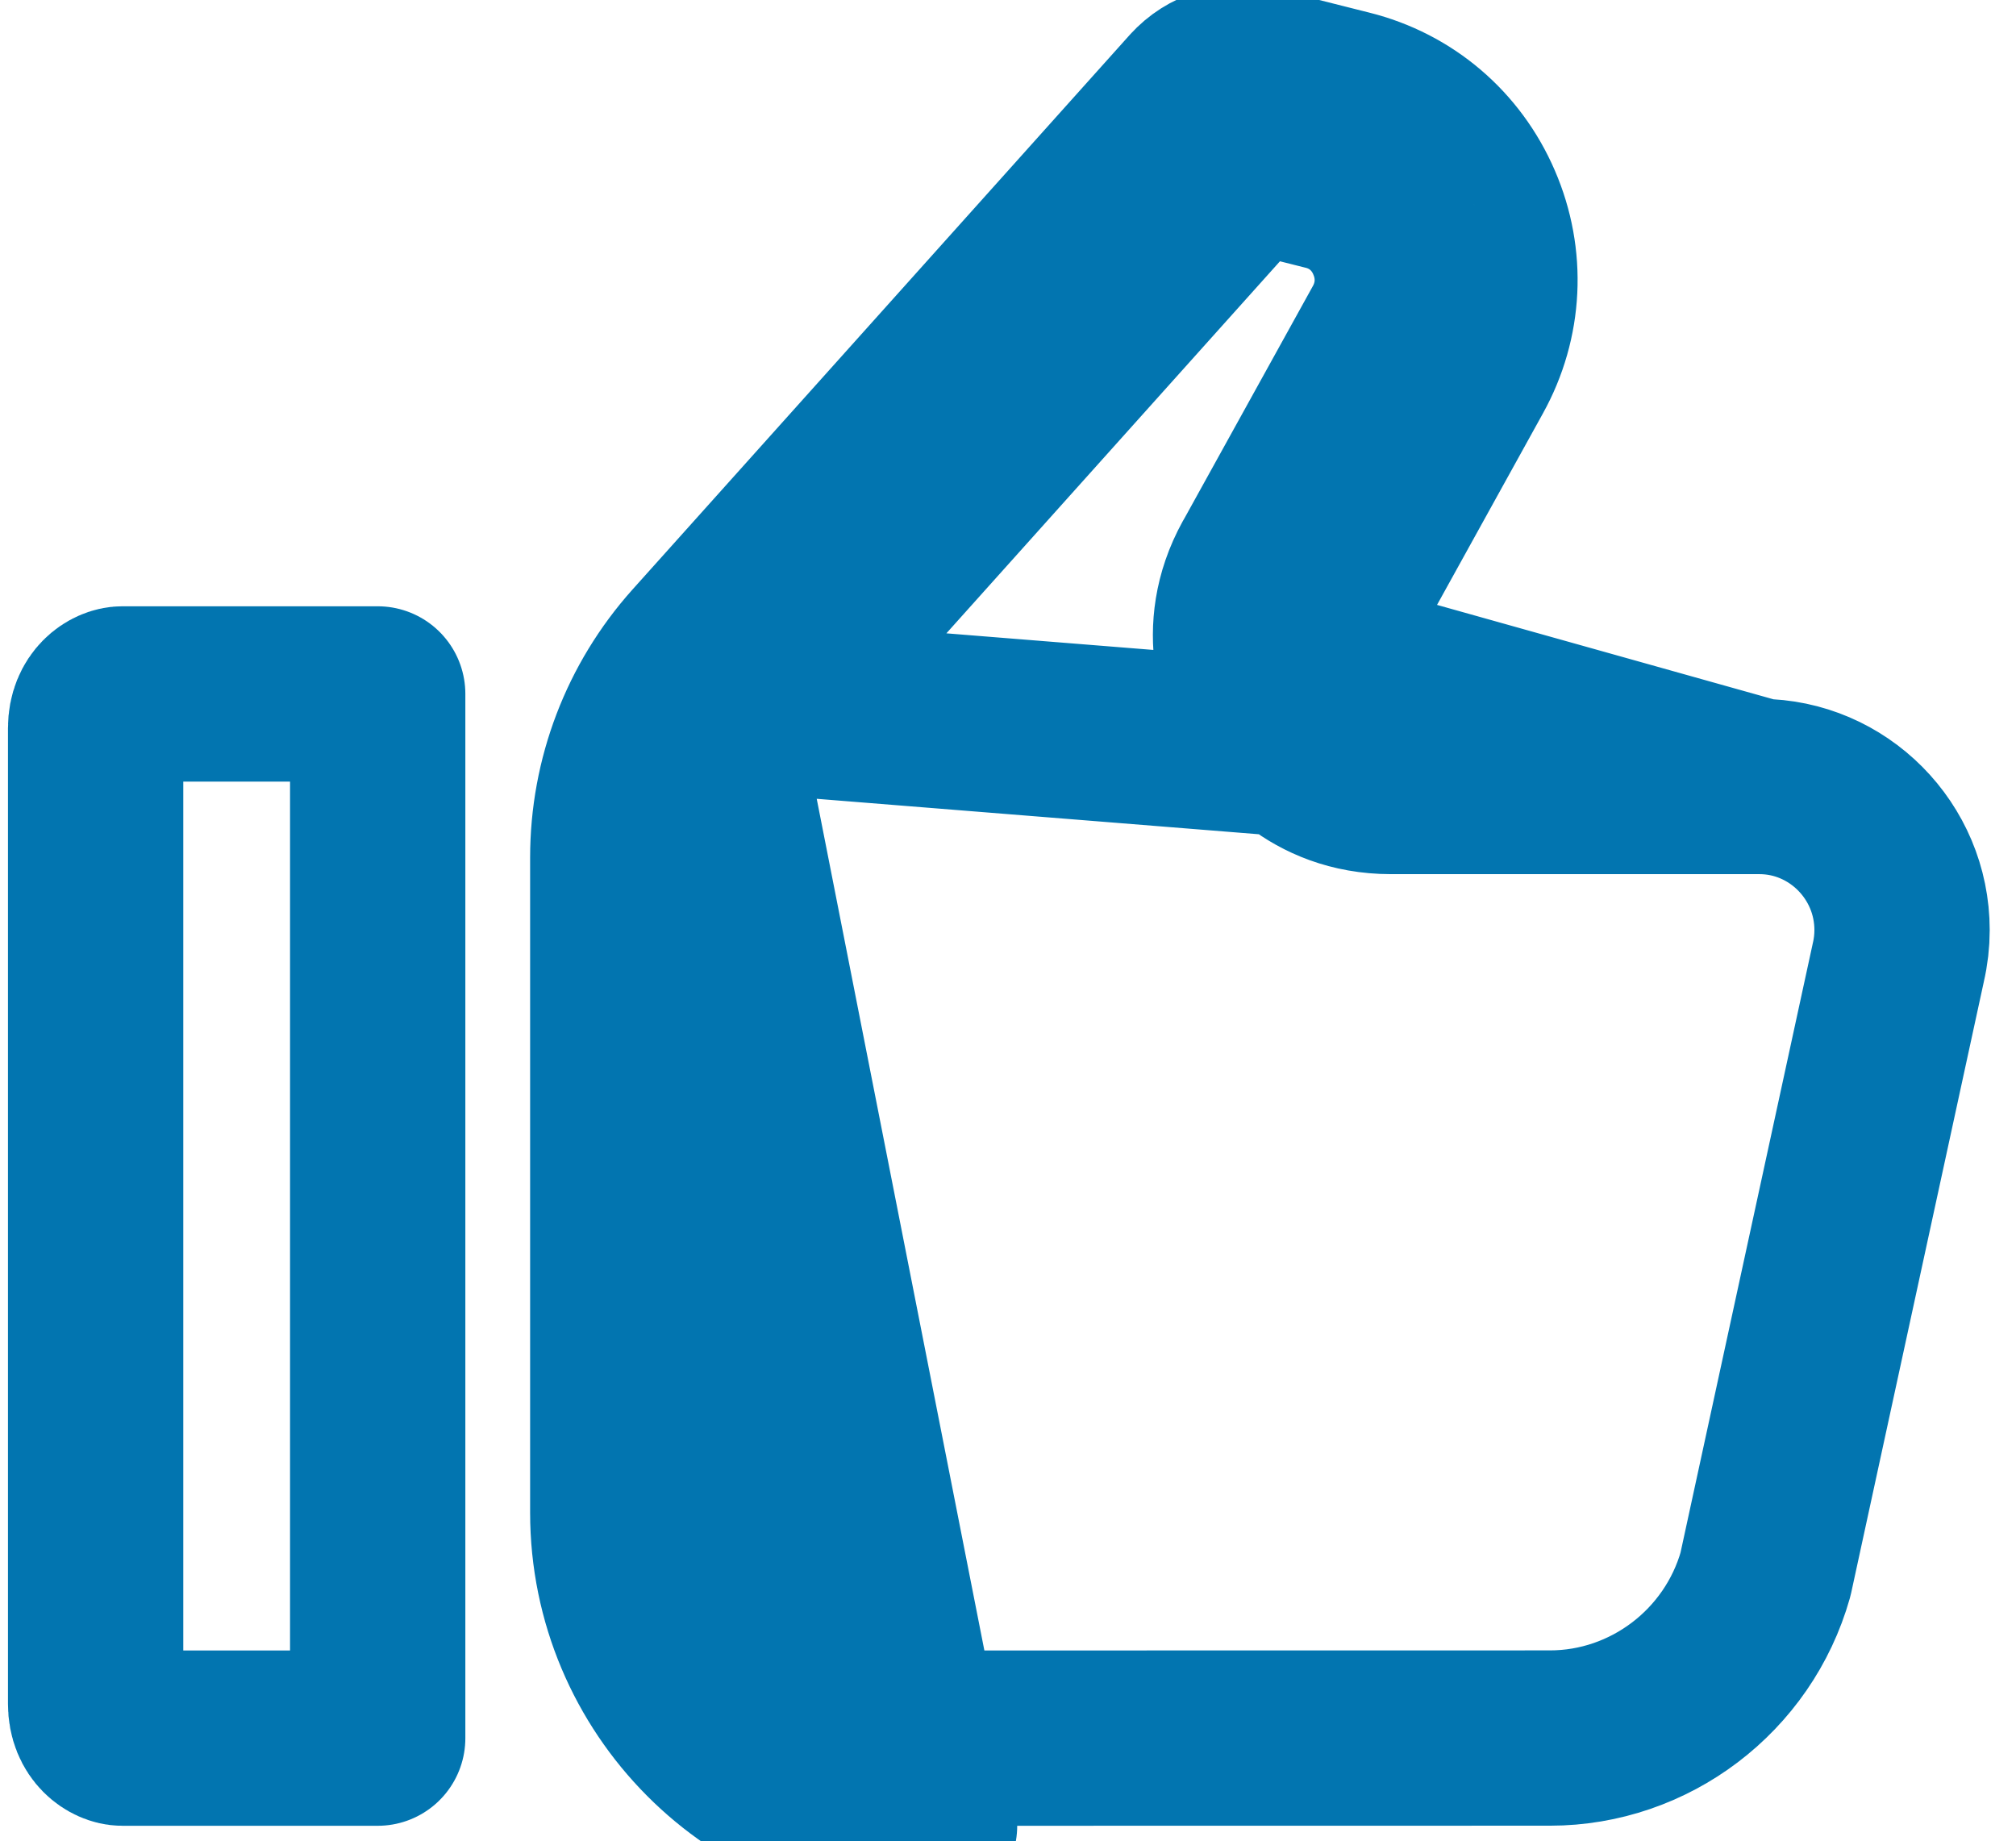
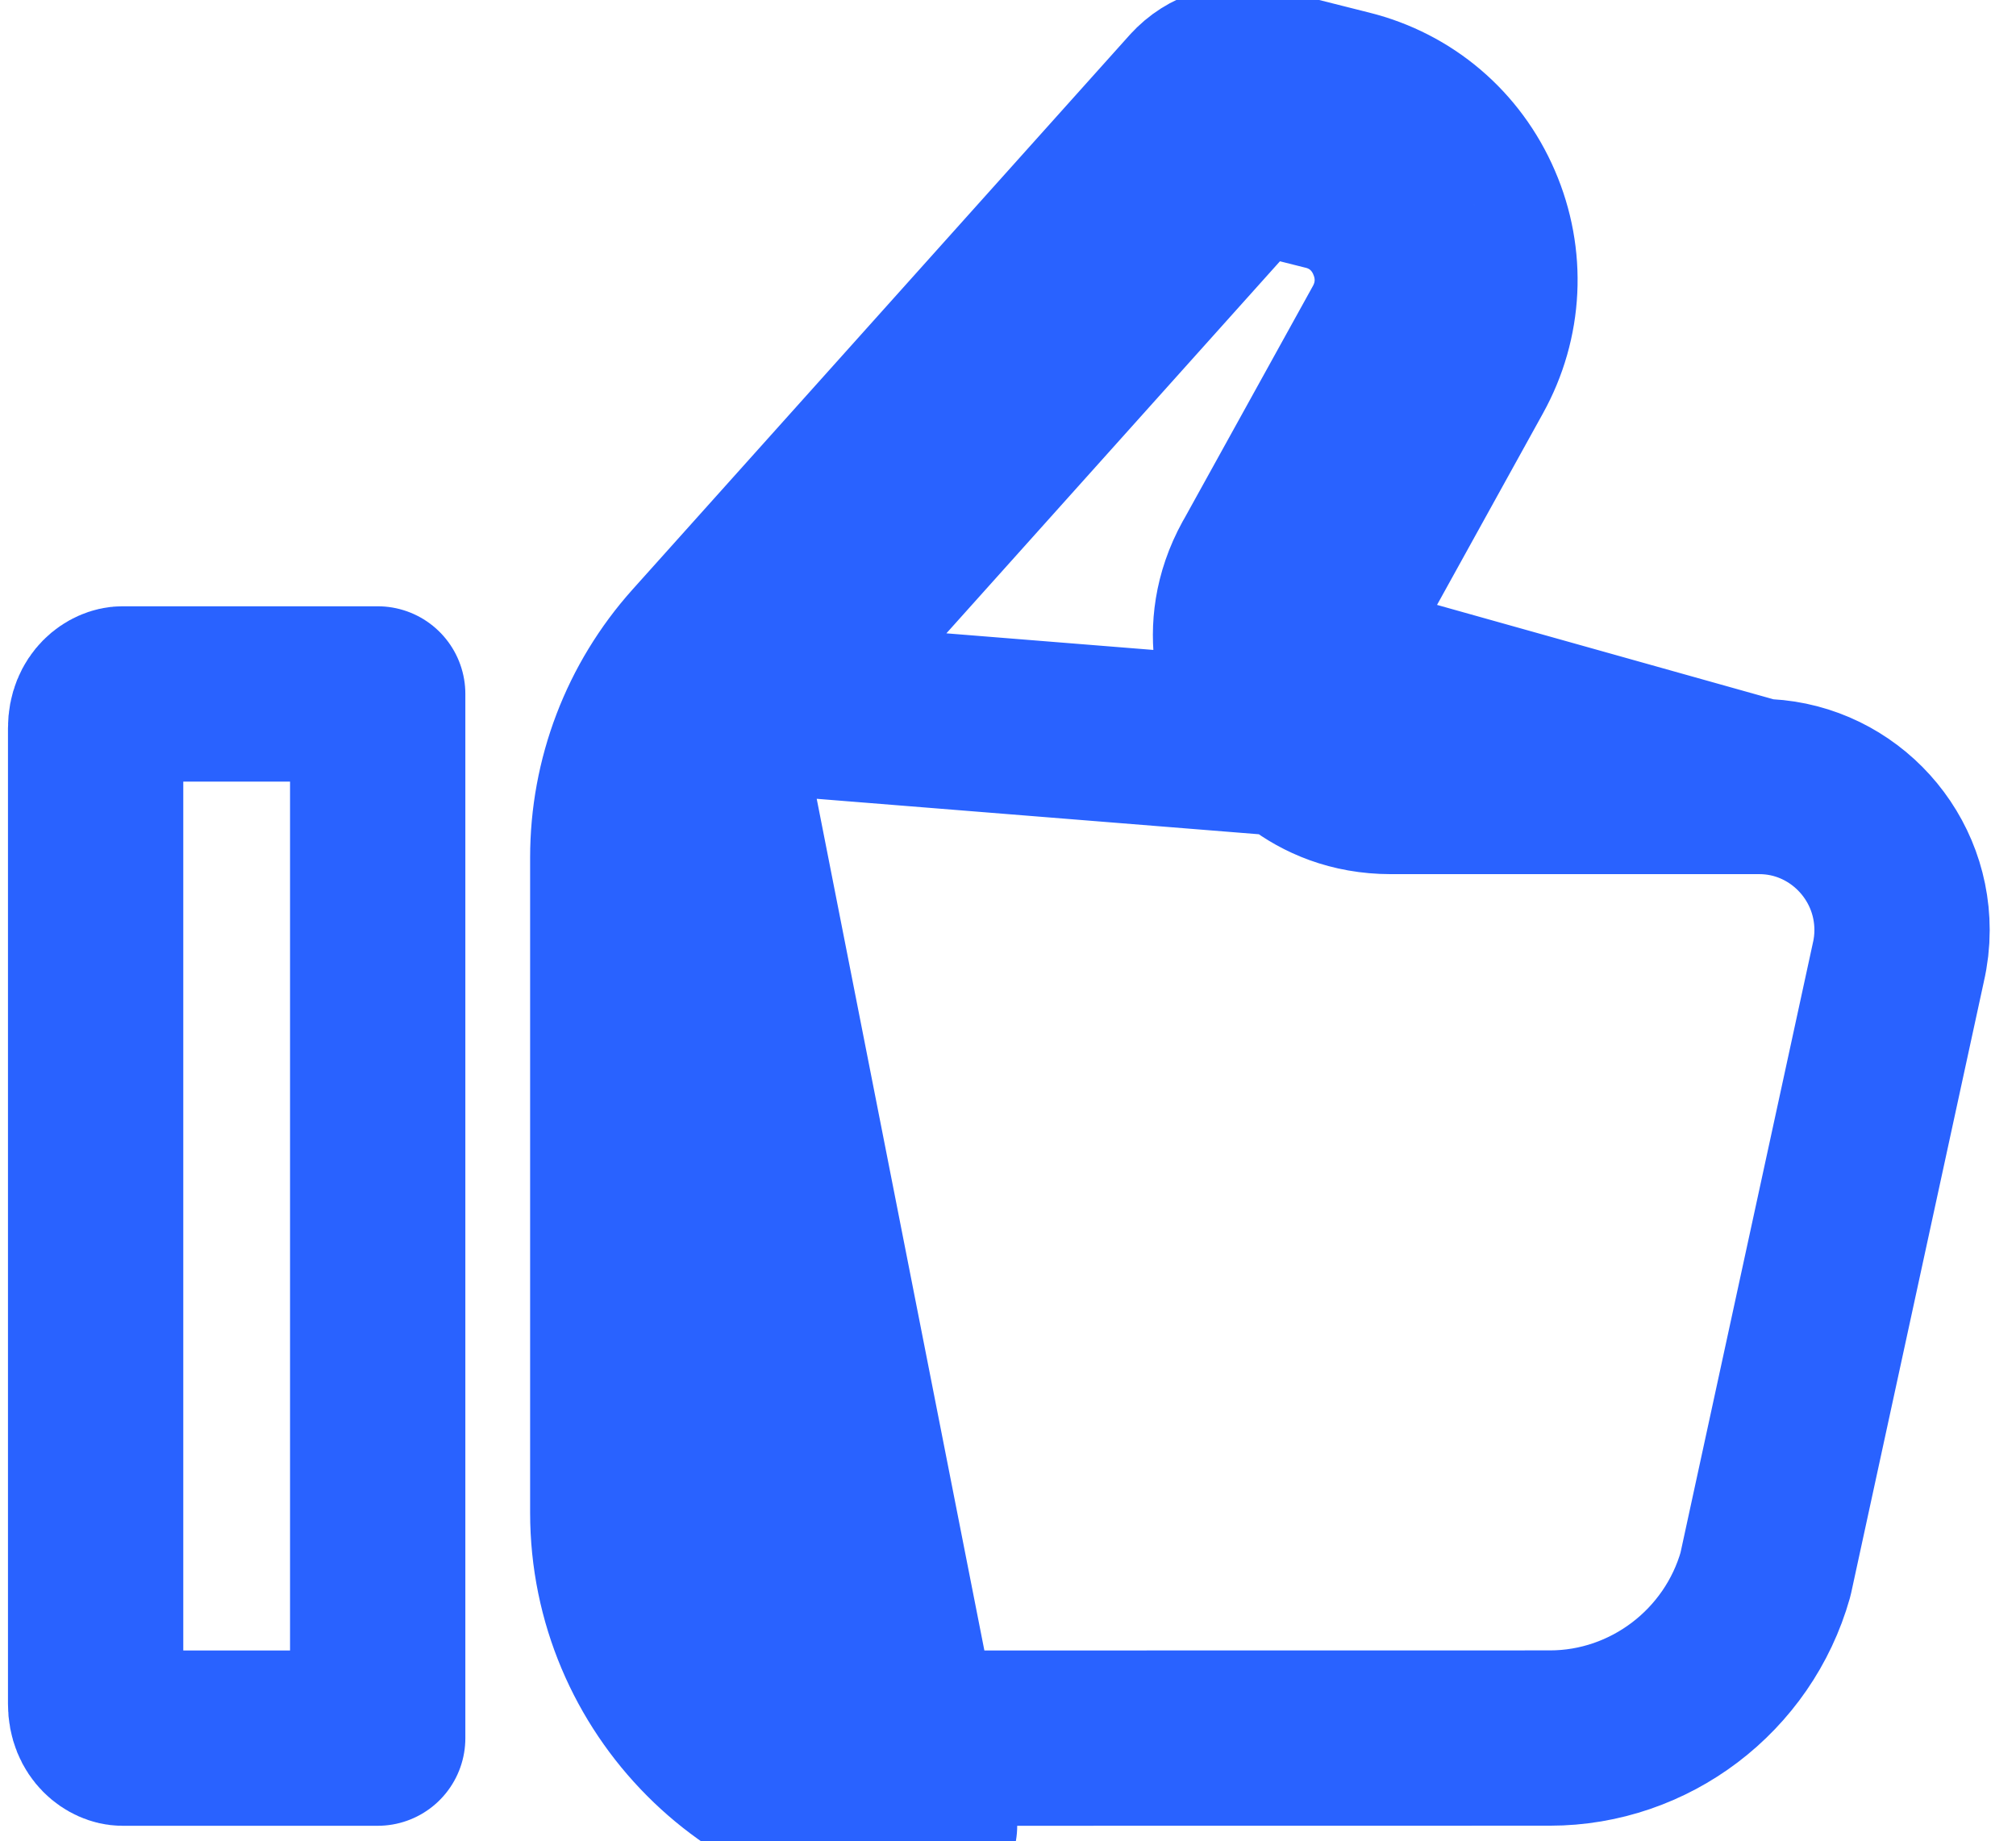
<svg xmlns="http://www.w3.org/2000/svg" width="23" height="21" viewBox="0 0 23 21" fill="none">
-   <path d="M1.091 19.439V8.308C1.091 8.03 1.287 7.917 1.396 7.917H4.309V19.83H1.396C1.287 19.83 1.091 19.716 1.091 19.439Z" stroke="#0275b0" stroke-width="2" stroke-linecap="round" stroke-linejoin="round" />
-   <path d="M20.077 8.973C20.075 8.973 20.074 8.973 20.072 8.973H15.869C14.978 8.973 14.528 8.358 14.391 8.124M20.077 8.973L15.255 7.62M20.077 8.973C20.967 8.975 21.7 9.707 21.7 10.611C21.7 10.734 21.686 10.859 21.657 10.982L21.657 10.982L21.655 10.992L20.142 17.962C19.831 19.063 18.82 19.829 17.683 19.829H17.683L10.605 19.83C10.605 19.83 10.605 19.83 10.605 19.83C9.199 19.83 8.048 18.679 8.048 17.258V9.783C8.048 9.146 8.281 8.536 8.705 8.061L20.077 8.973ZM14.391 8.124L15.255 7.62M14.391 8.124C14.392 8.125 14.392 8.126 14.393 8.127L15.255 7.62M14.391 8.124C14.254 7.889 13.943 7.202 14.37 6.428L14.371 6.428L15.853 3.748L15.853 3.748C16.028 3.433 16.046 3.069 15.902 2.737L15.902 2.736C15.759 2.404 15.483 2.17 15.137 2.084L15.136 2.084L14.261 1.864M15.255 7.62C15.193 7.515 15.068 7.234 15.246 6.912L16.728 4.232C17.053 3.646 17.087 2.956 16.82 2.34C16.554 1.723 16.029 1.276 15.379 1.114L14.335 0.851C14.08 0.787 13.811 0.869 13.633 1.066L7.96 7.394M14.261 1.864L14.378 1.734M14.261 1.864L14.091 1.821C14.197 1.848 14.307 1.812 14.378 1.734M14.261 1.864L8.705 8.061L7.96 7.394M14.378 1.734L14.378 1.734L14.162 1.54L14.161 1.539L13.633 1.066L14.161 1.54L14.162 1.54L14.378 1.734ZM7.96 7.394C7.371 8.052 7.048 8.9 7.048 9.783V17.258C7.048 19.228 8.643 20.83 10.605 20.83L7.96 7.394Z" stroke="#0275b0" stroke-width="2" stroke-linecap="round" stroke-linejoin="round" />
+   <path d="M1.091 19.439V8.308C1.091 8.03 1.287 7.917 1.396 7.917H4.309V19.83H1.396C1.287 19.83 1.091 19.716 1.091 19.439Z" stroke="#2962FF" stroke-width="2" stroke-linecap="round" stroke-linejoin="round" />
+   <path d="M20.077 8.973C20.075 8.973 20.074 8.973 20.072 8.973H15.869C14.978 8.973 14.528 8.358 14.391 8.124M20.077 8.973L15.255 7.62M20.077 8.973C20.967 8.975 21.7 9.707 21.7 10.611C21.7 10.734 21.686 10.859 21.657 10.982L21.657 10.982L21.655 10.992L20.142 17.962C19.831 19.063 18.82 19.829 17.683 19.829H17.683L10.605 19.83C10.605 19.83 10.605 19.83 10.605 19.83C9.199 19.83 8.048 18.679 8.048 17.258V9.783C8.048 9.146 8.281 8.536 8.705 8.061L20.077 8.973ZM14.391 8.124L15.255 7.62M14.391 8.124C14.392 8.125 14.392 8.126 14.393 8.127L15.255 7.62M14.391 8.124C14.254 7.889 13.943 7.202 14.37 6.428L14.371 6.428L15.853 3.748L15.853 3.748C16.028 3.433 16.046 3.069 15.902 2.737L15.902 2.736C15.759 2.404 15.483 2.17 15.137 2.084L15.136 2.084L14.261 1.864M15.255 7.62C15.193 7.515 15.068 7.234 15.246 6.912L16.728 4.232C17.053 3.646 17.087 2.956 16.82 2.34C16.554 1.723 16.029 1.276 15.379 1.114L14.335 0.851C14.08 0.787 13.811 0.869 13.633 1.066L7.96 7.394M14.261 1.864L14.378 1.734M14.261 1.864L14.091 1.821C14.197 1.848 14.307 1.812 14.378 1.734M14.261 1.864L8.705 8.061L7.96 7.394M14.378 1.734L14.378 1.734L14.162 1.54L14.161 1.539L13.633 1.066L14.161 1.54L14.162 1.54L14.378 1.734ZM7.96 7.394C7.371 8.052 7.048 8.9 7.048 9.783V17.258C7.048 19.228 8.643 20.83 10.605 20.83L7.96 7.394Z" stroke="#2962FF" stroke-width="2" stroke-linecap="round" stroke-linejoin="round" />
</svg>
